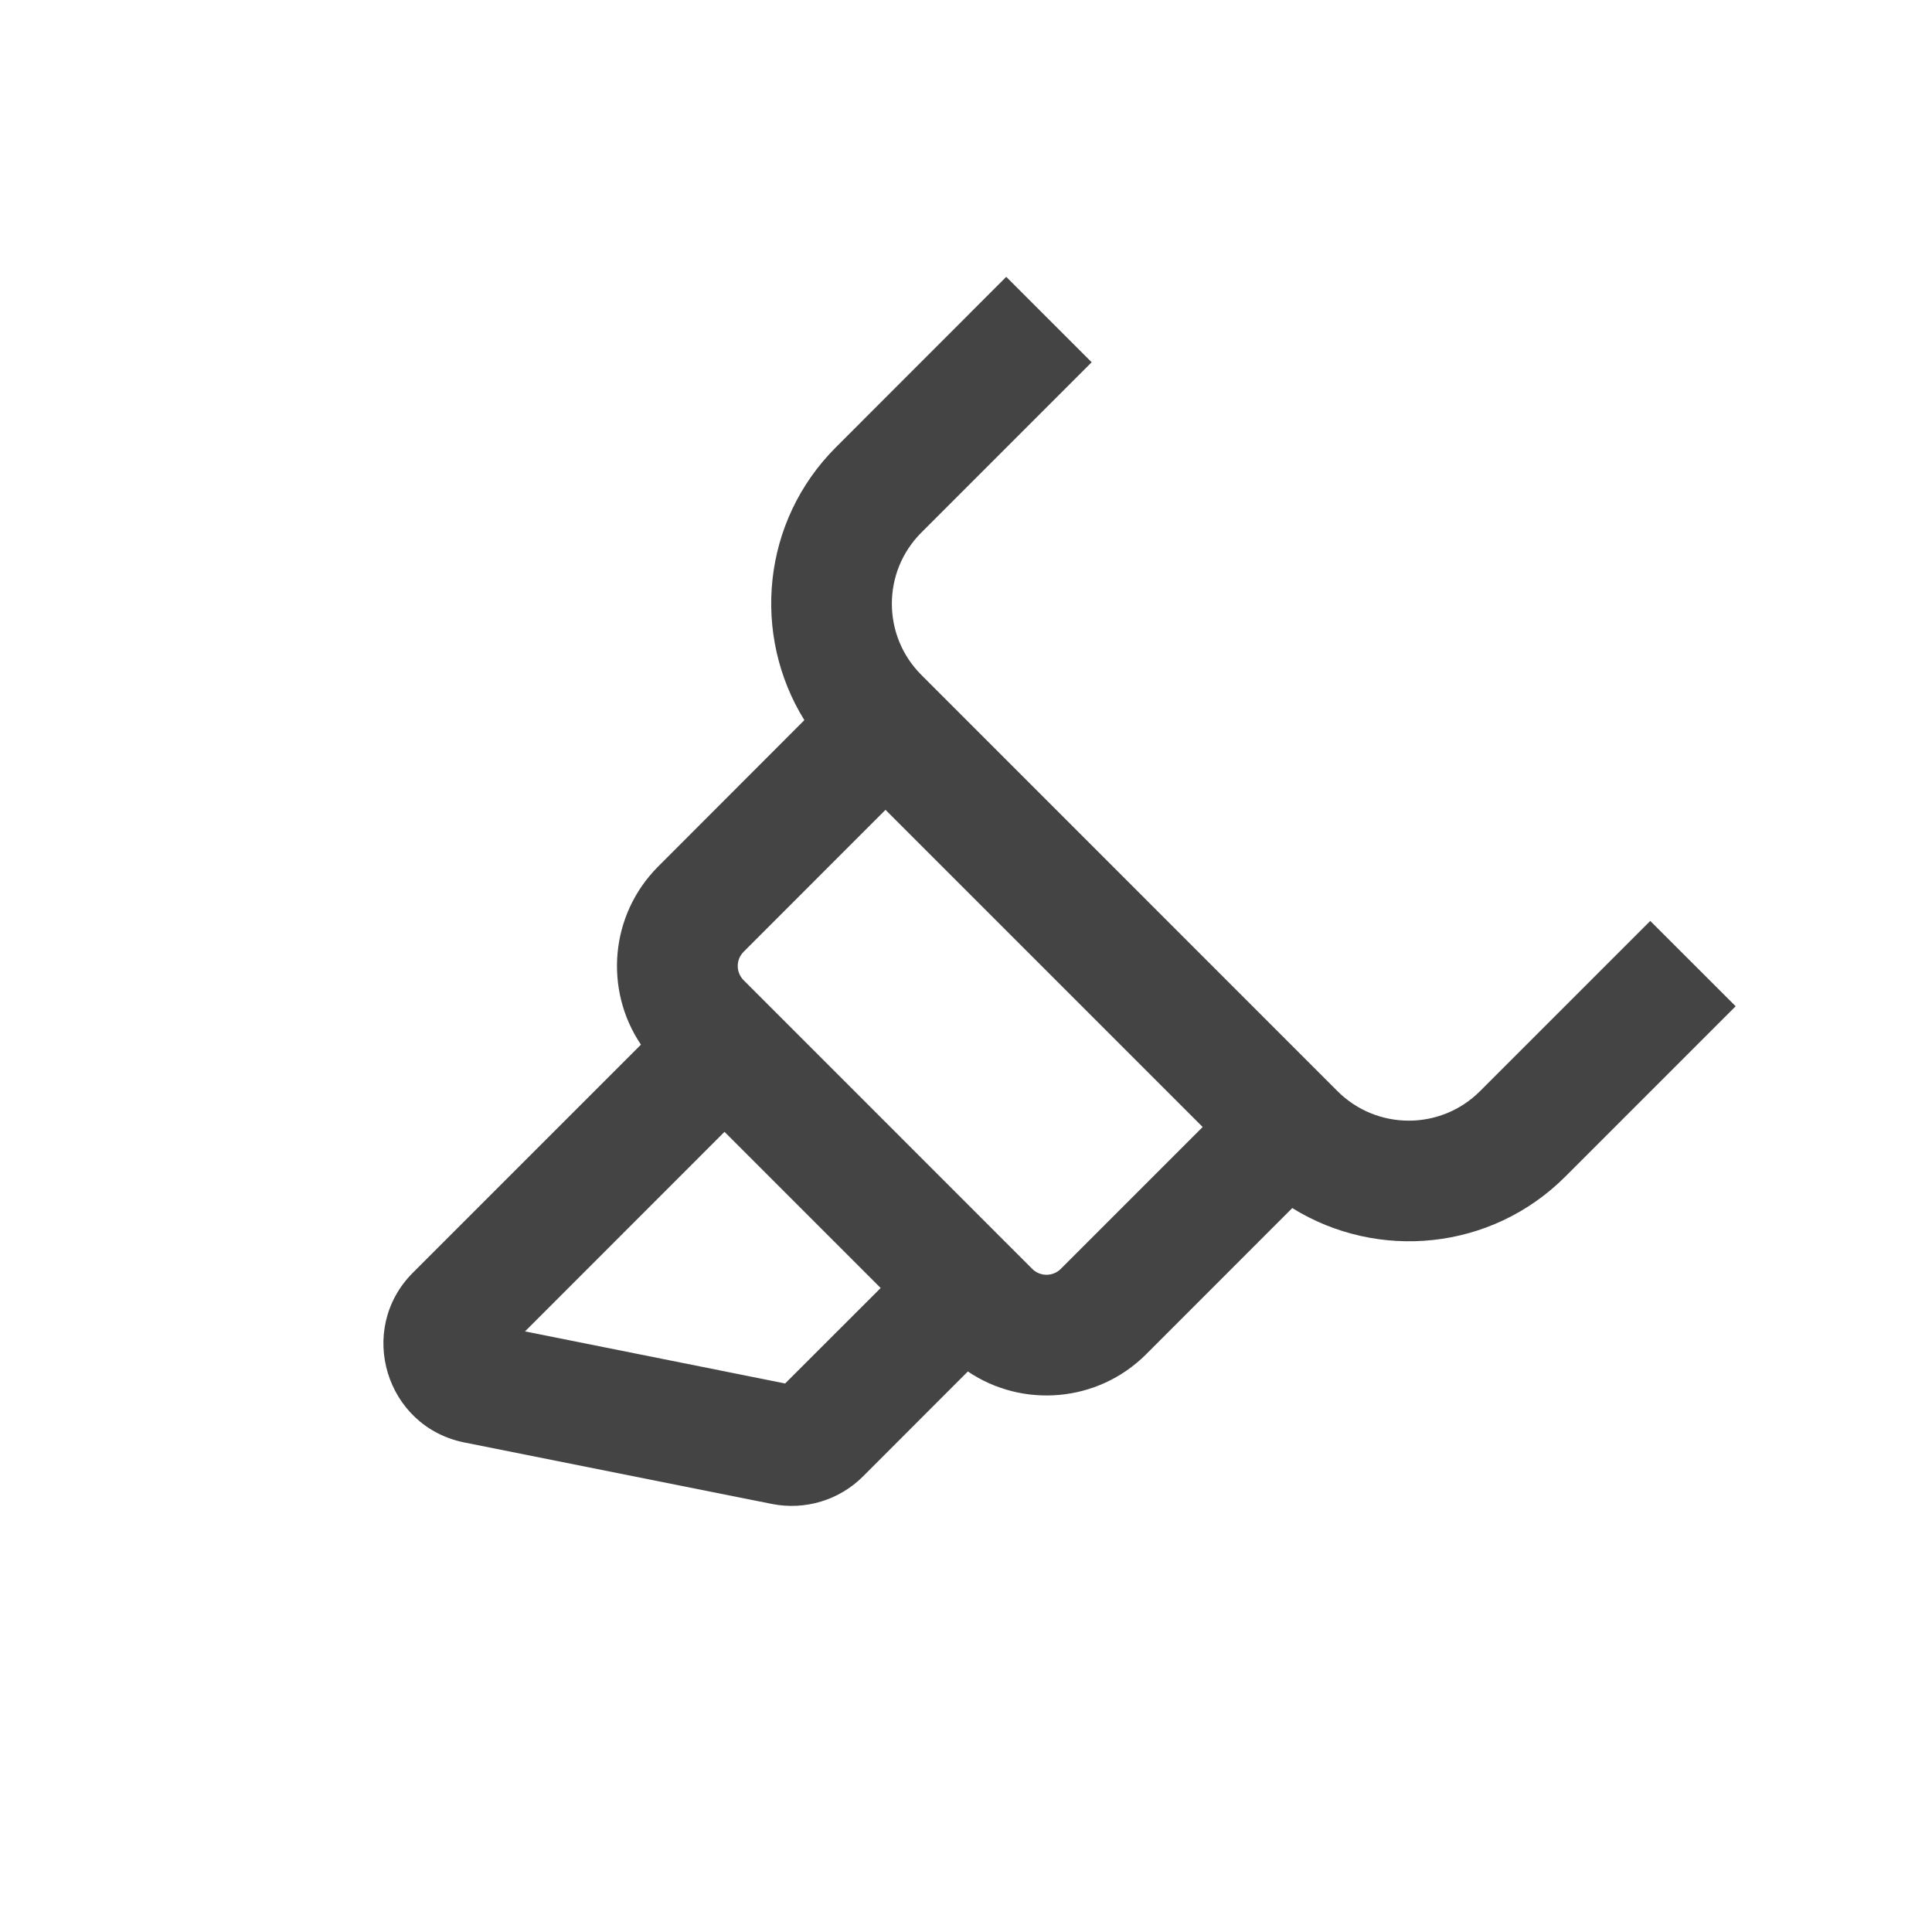
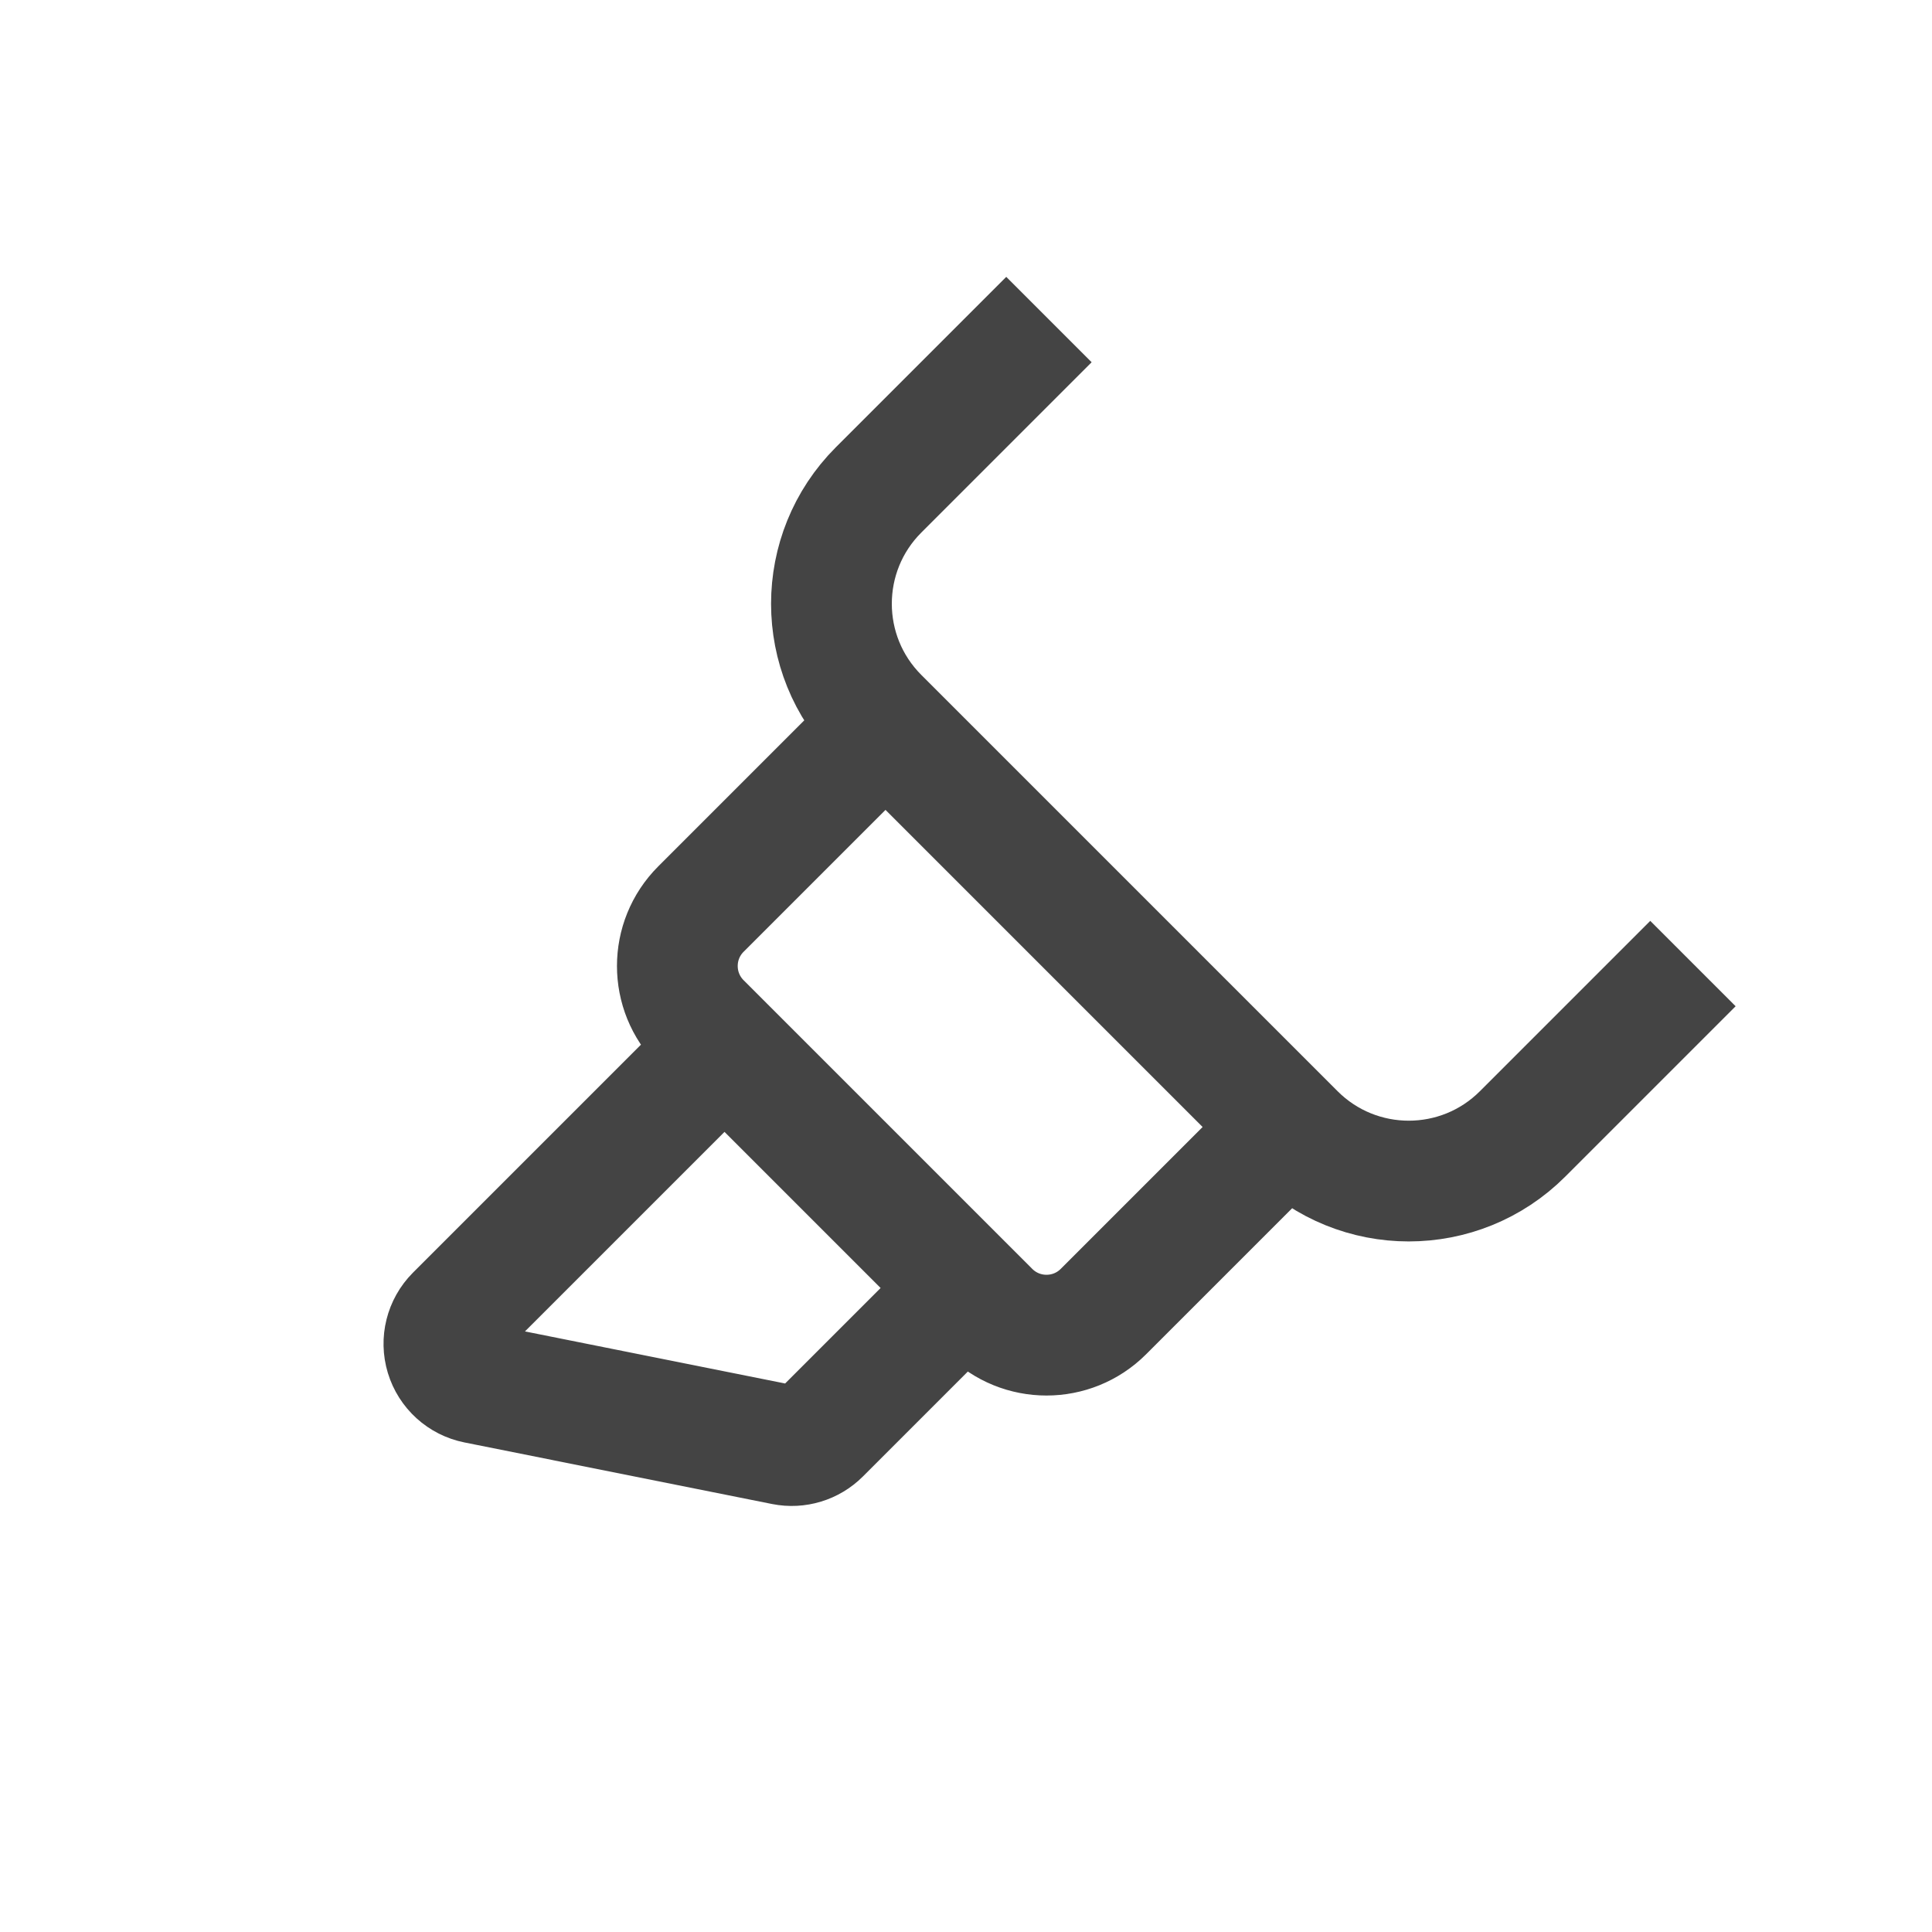
- <svg xmlns="http://www.w3.org/2000/svg" width="24" height="24" viewBox="0 0 24 24">
-   <path d="M13.561 4.5L11.445 6.616C10.957 7.104 10.957 7.896 11.445 8.384L16.616 13.556C17.105 14.043 17.896 14.043 18.384 13.556L20.5 11.44L21.561 12.5L19.445 14.616C18.524 15.537 17.114 15.665 16.053 15.007L14.238 16.823C13.635 17.425 12.703 17.496 12.023 17.037L10.72 18.341C10.425 18.636 10.001 18.764 9.591 18.683L5.769 17.919C4.79 17.723 4.424 16.515 5.13 15.809L7.962 12.977C7.503 12.296 7.575 11.365 8.177 10.763L9.992 8.946C9.335 7.886 9.463 6.476 10.384 5.556L12.5 3.439L13.561 4.5ZM6.522 16.539L9.753 17.186L10.94 16L9 14.06L6.522 16.539ZM9.238 11.823C9.14 11.921 9.14 12.079 9.238 12.177L12.823 15.763C12.921 15.86 13.079 15.86 13.177 15.763L14.94 14L11 10.06L9.238 11.823Z" fill="#444444" />
+ <svg xmlns="http://www.w3.org/2000/svg" width="24" height="24" fill="none" viewBox="0 0 24 24">
+   <g class="icon-text-selection">
+     <path stroke="#444" stroke-linecap="square" stroke-width="1.5" d="m11 9-2.293 2.293a1 1 0 0 0 0 1.414L9 13m2-4-.086-.086a2 2 0 0 1 0-2.828L12.5 4.5M11 9l5 5m0 0-2.293 2.293a1 1 0 0 1-1.414 0L12 16m4-2 .086.086a2 2 0 0 0 2.828 0L20.5 12.5M9 13l-3.34 3.34a.5.5 0 0 0 .256.843l3.822.765a.5.5 0 0 0 .451-.137L12 16m-3-3 3 3" class="icon-stroke-gray-primary" />
+   </g>
</svg>
